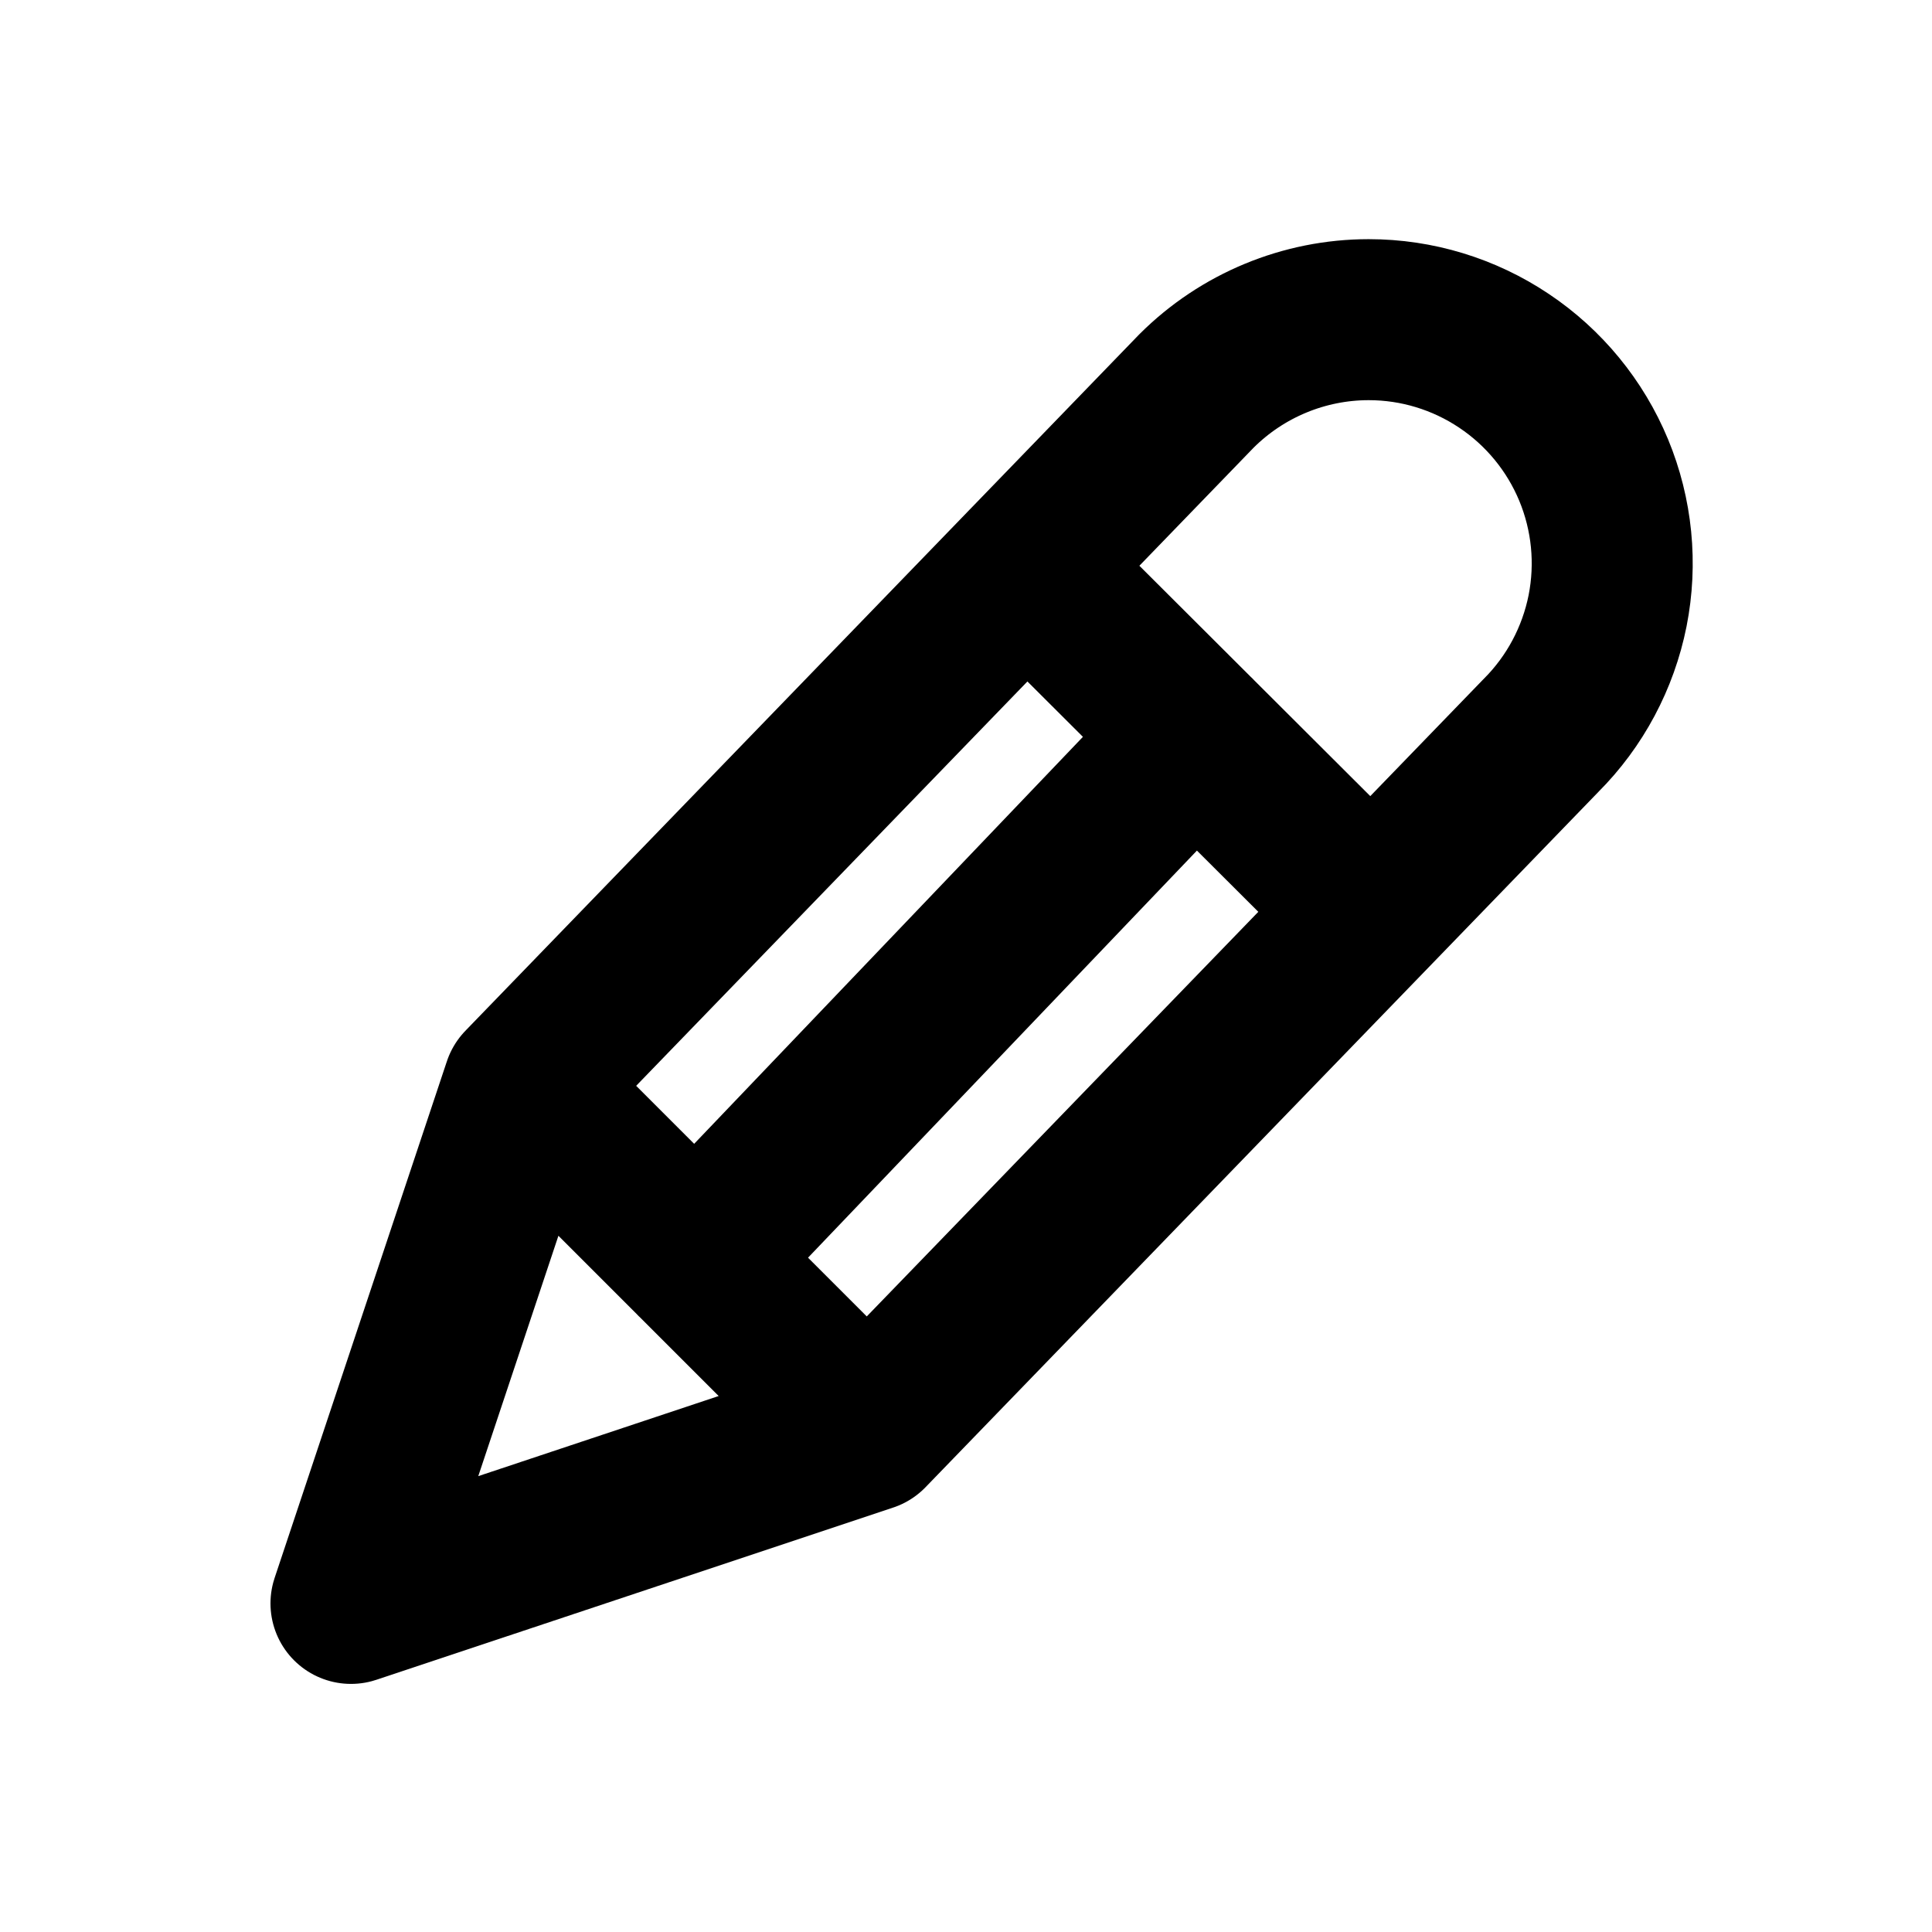
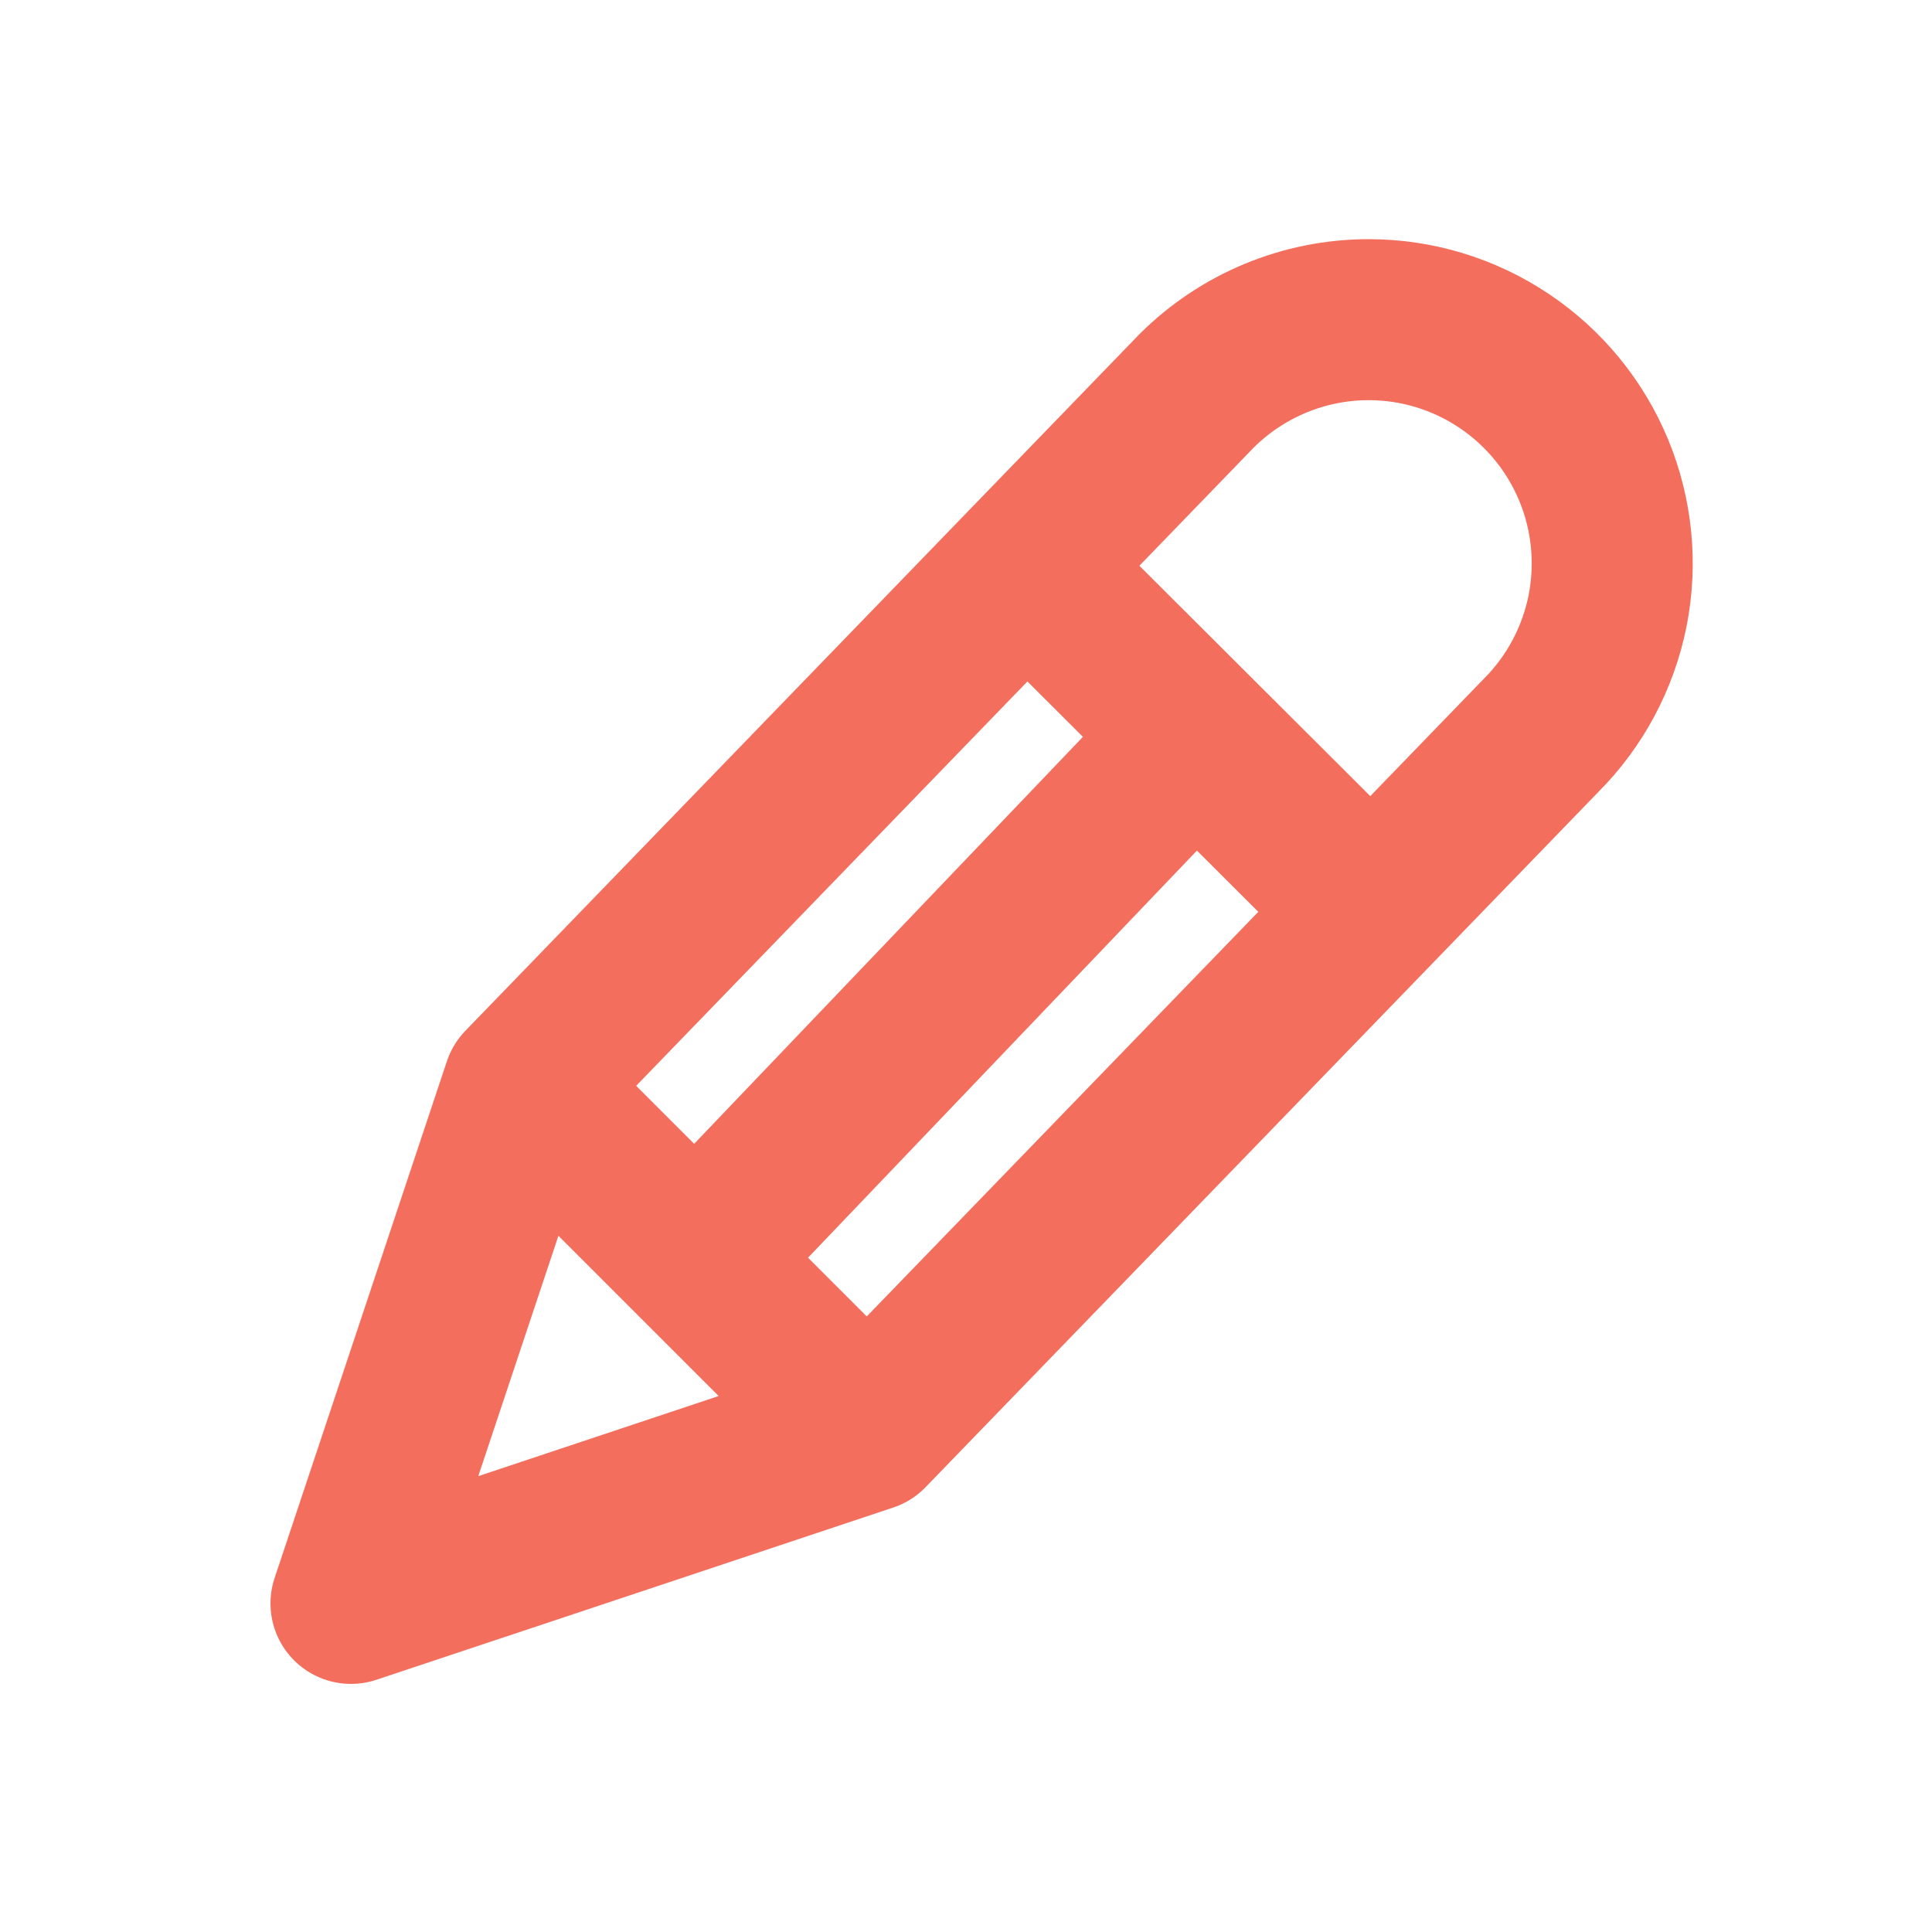
- <svg xmlns="http://www.w3.org/2000/svg" width="24" height="24" viewBox="0 0 24 24" fill="none">
-   <path d="M10.779 17.779L4.36 19.918L6.5 13.5M10.779 17.779L19.143 9.136C19.566 8.713 19.853 8.173 19.97 7.587C20.086 7 20.026 6.392 19.797 5.839C19.568 5.287 19.18 4.814 18.683 4.482C18.186 4.149 17.601 3.971 17.003 3.971C16.201 3.971 15.431 4.29 14.863 4.857L6.5 13.5M10.779 17.779L6.5 13.5M8.639 15.64L14.852 9.136M12.75 7.04L17 11.28" stroke="black" stroke-width="2" stroke-linecap="round" stroke-linejoin="round" />
+ <svg xmlns="http://www.w3.org/2000/svg" width="30" height="30" viewBox="0 0 24 24" fill="none">
+   <path d="M10.779 17.779L4.36 19.918L6.5 13.5M10.779 17.779L19.143 9.136C19.566 8.713 19.853 8.173 19.97 7.587C20.086 7 20.026 6.392 19.797 5.839C19.568 5.287 19.18 4.814 18.683 4.482C18.186 4.149 17.601 3.971 17.003 3.971C16.201 3.971 15.431 4.29 14.863 4.857L6.5 13.5M10.779 17.779L6.5 13.5M8.639 15.64L14.852 9.136M12.75 7.04L17 11.28" stroke="#F36E5C" stroke-width="2" stroke-linecap="round" stroke-linejoin="round" />
</svg>
